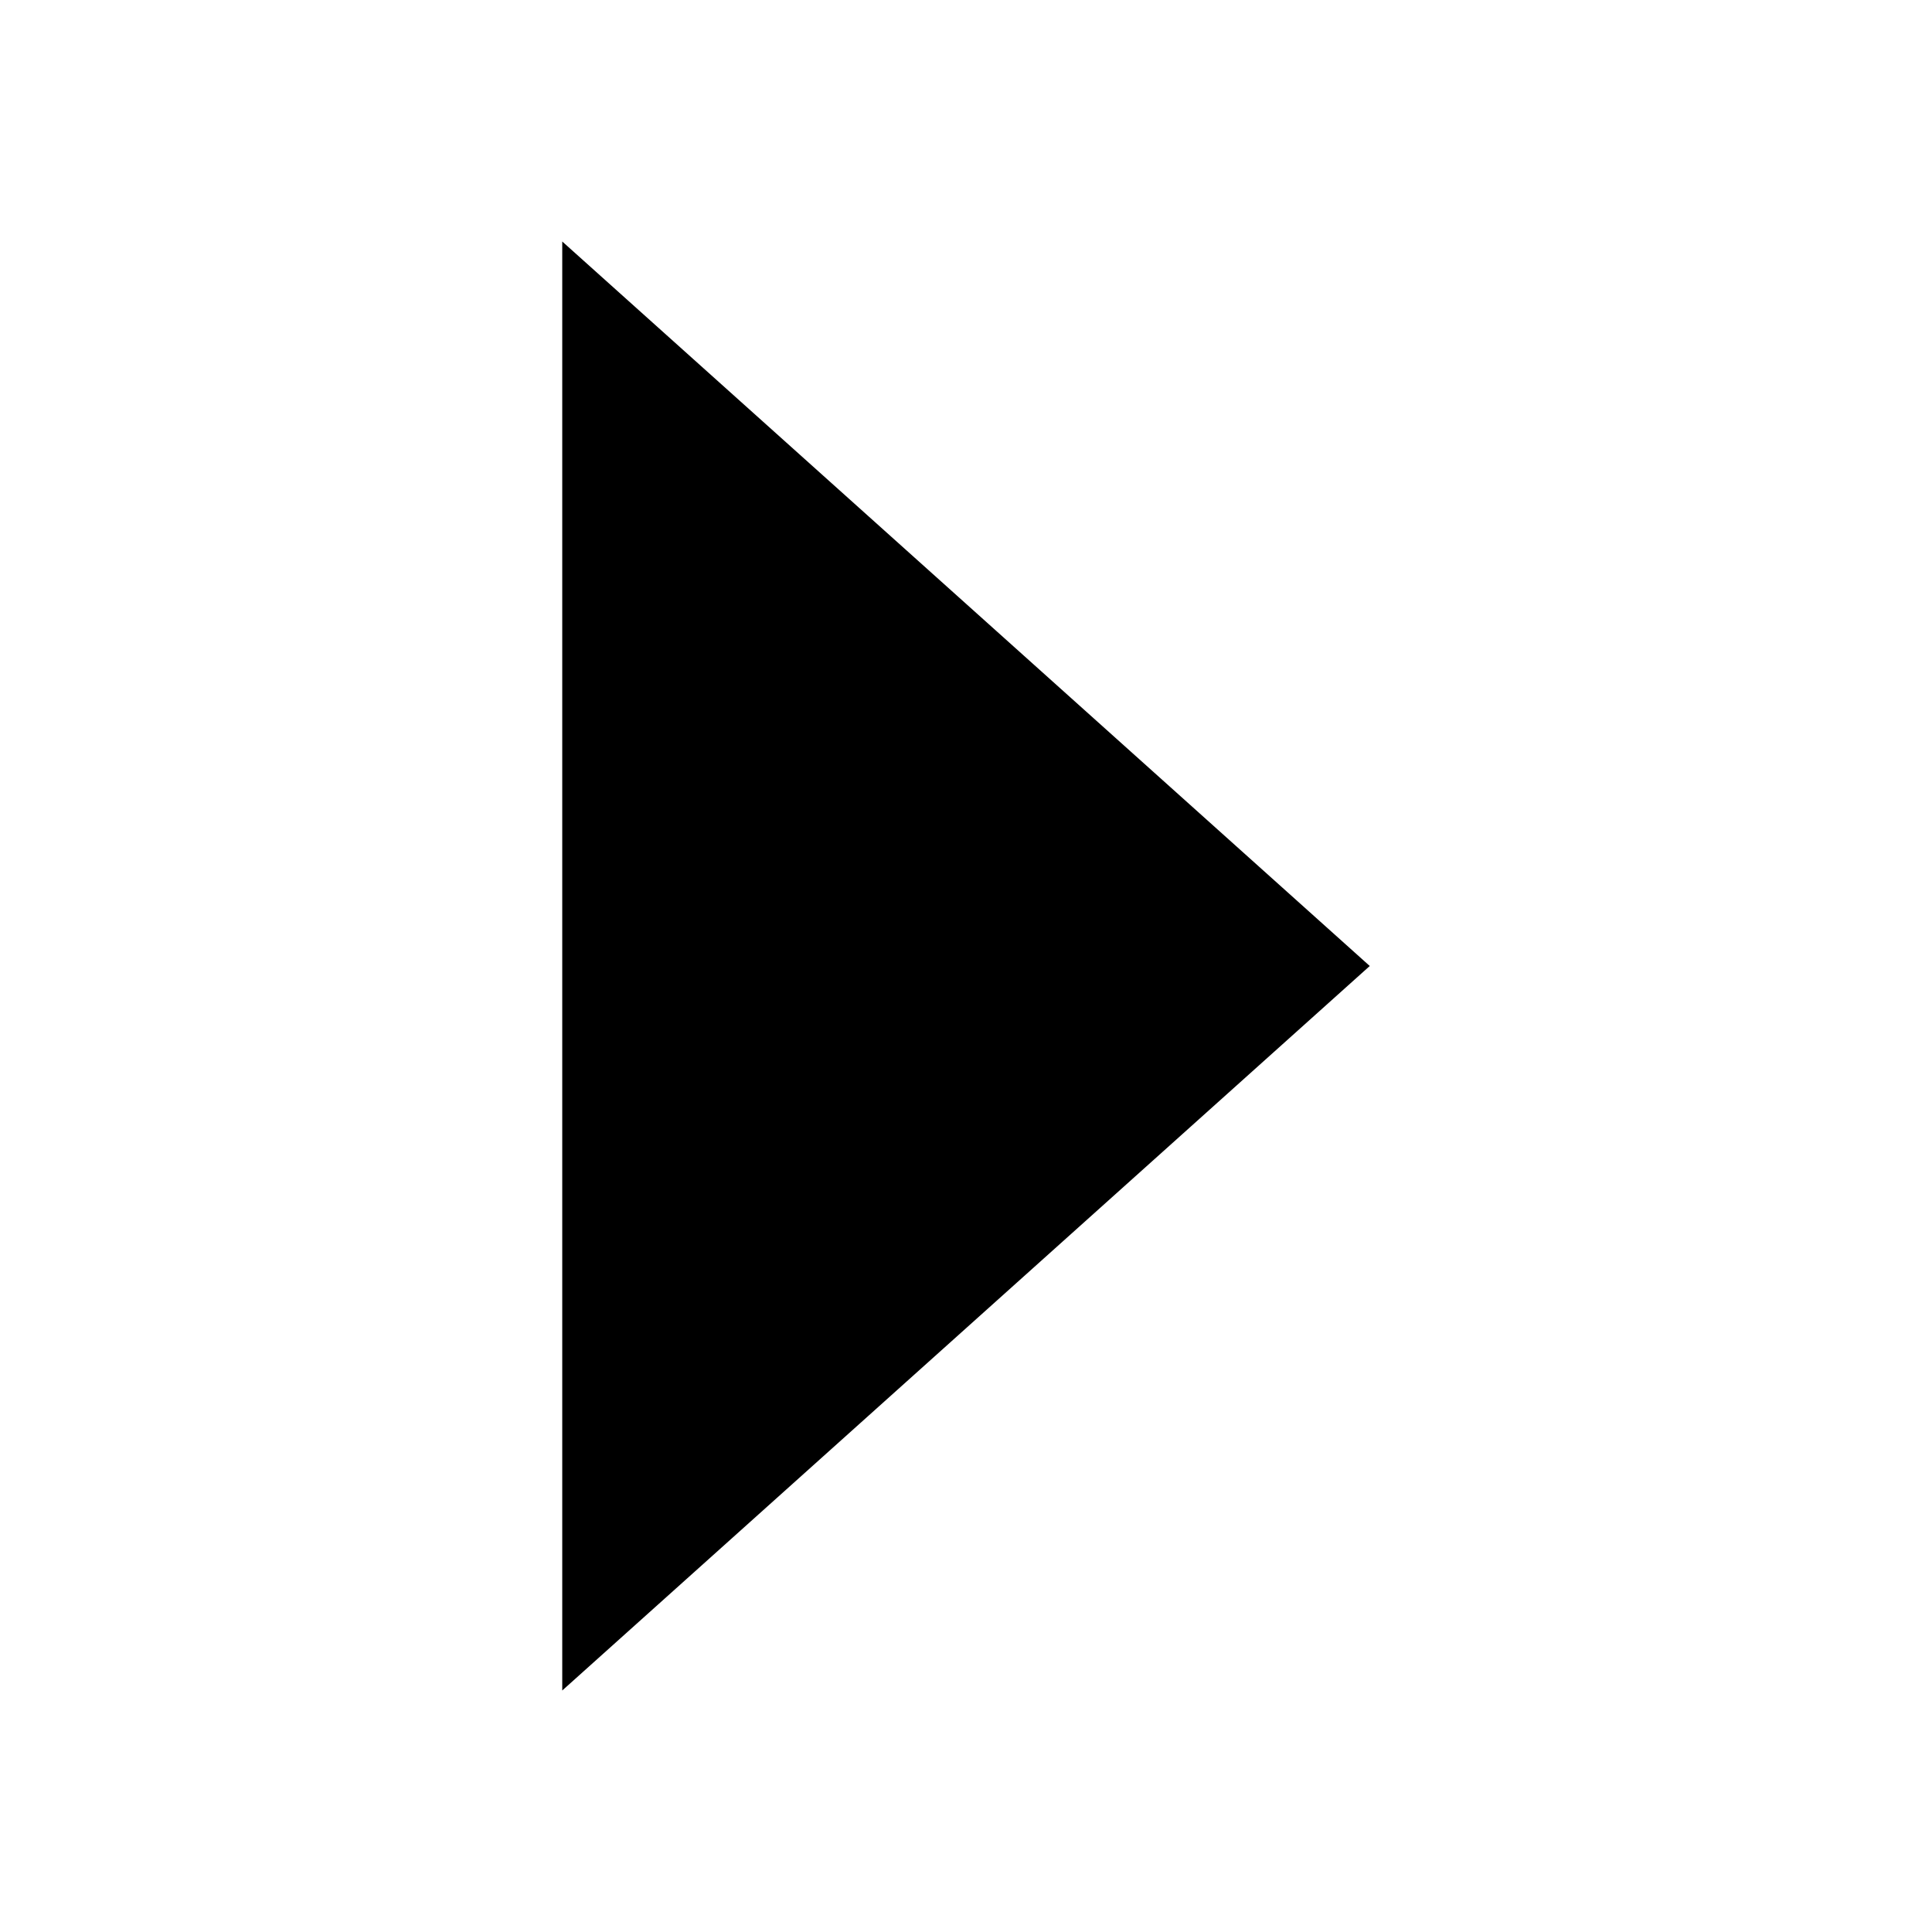
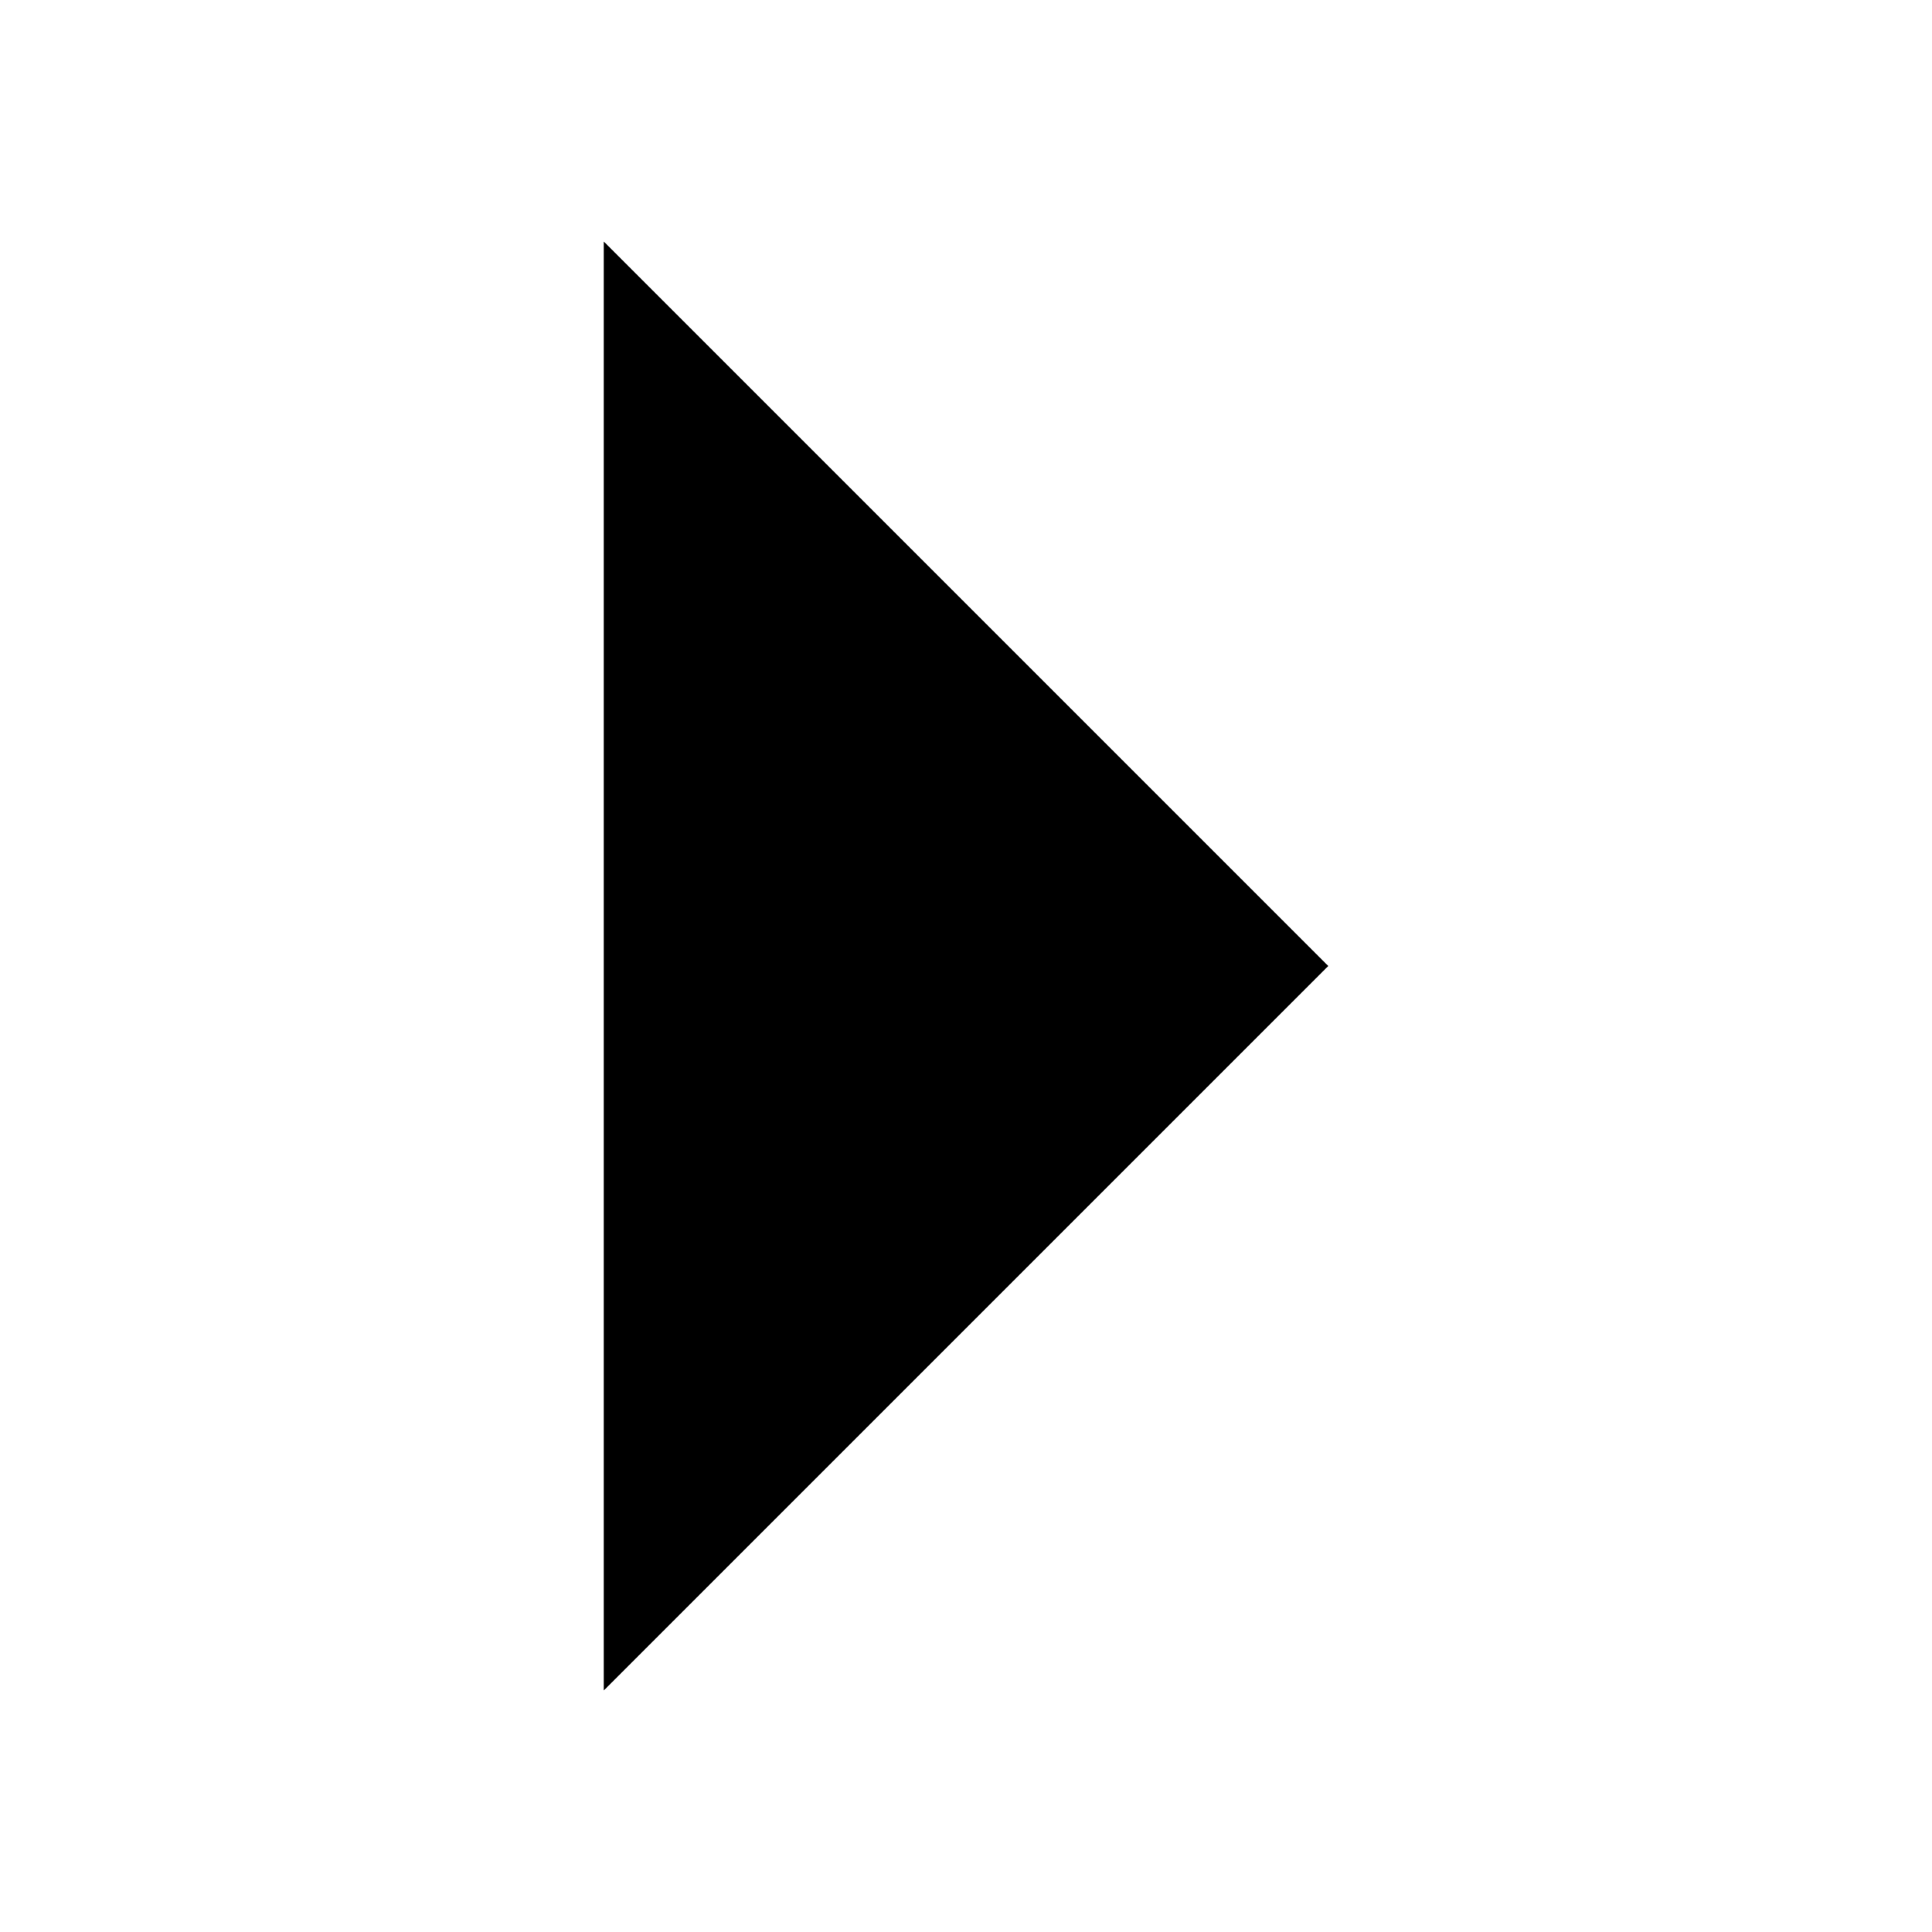
<svg xmlns="http://www.w3.org/2000/svg" viewBox="0 0 512 512">
-   <path d="M149 64 L149 448 L363 256 Z" fill="currentColor" stroke="currentColor" stroke-width="0" stroke-linecap="round" stroke-linejoin="round" />
+   <path d="M160 64 L160 448 L352 256 Z" fill="currentColor" stroke="currentColor" stroke-width="0" stroke-linecap="round" stroke-linejoin="round" />
</svg>
